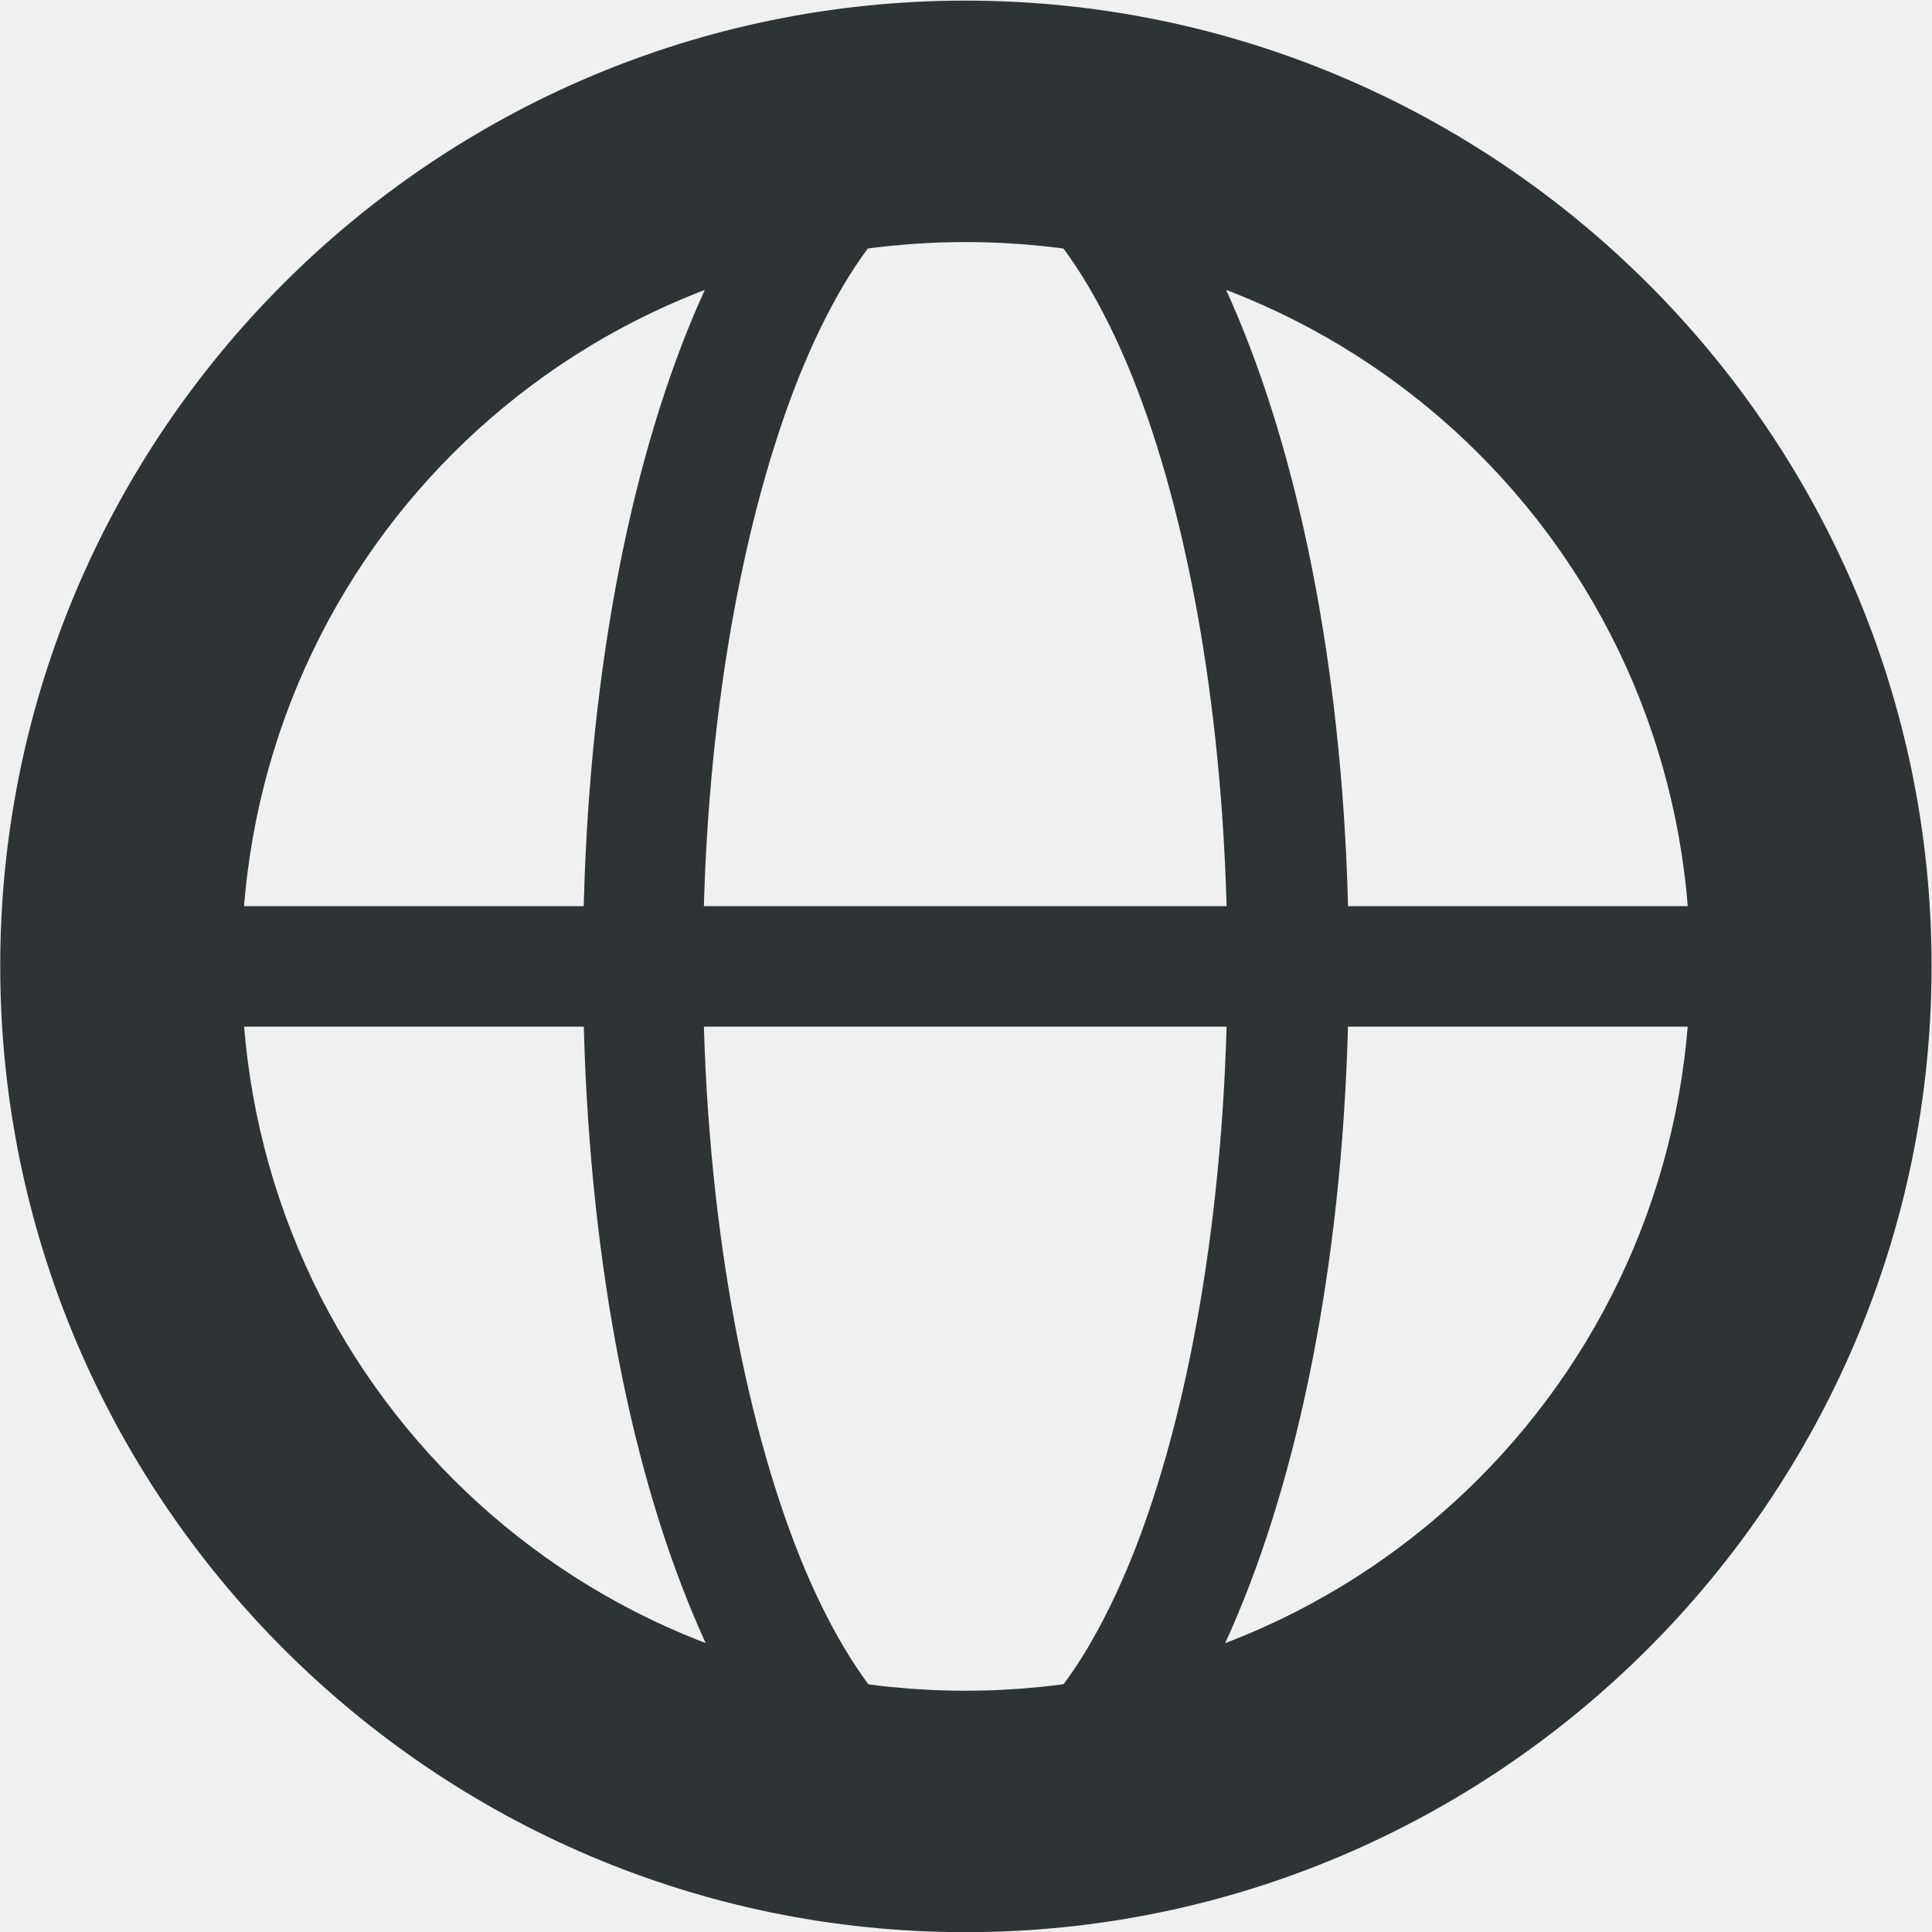
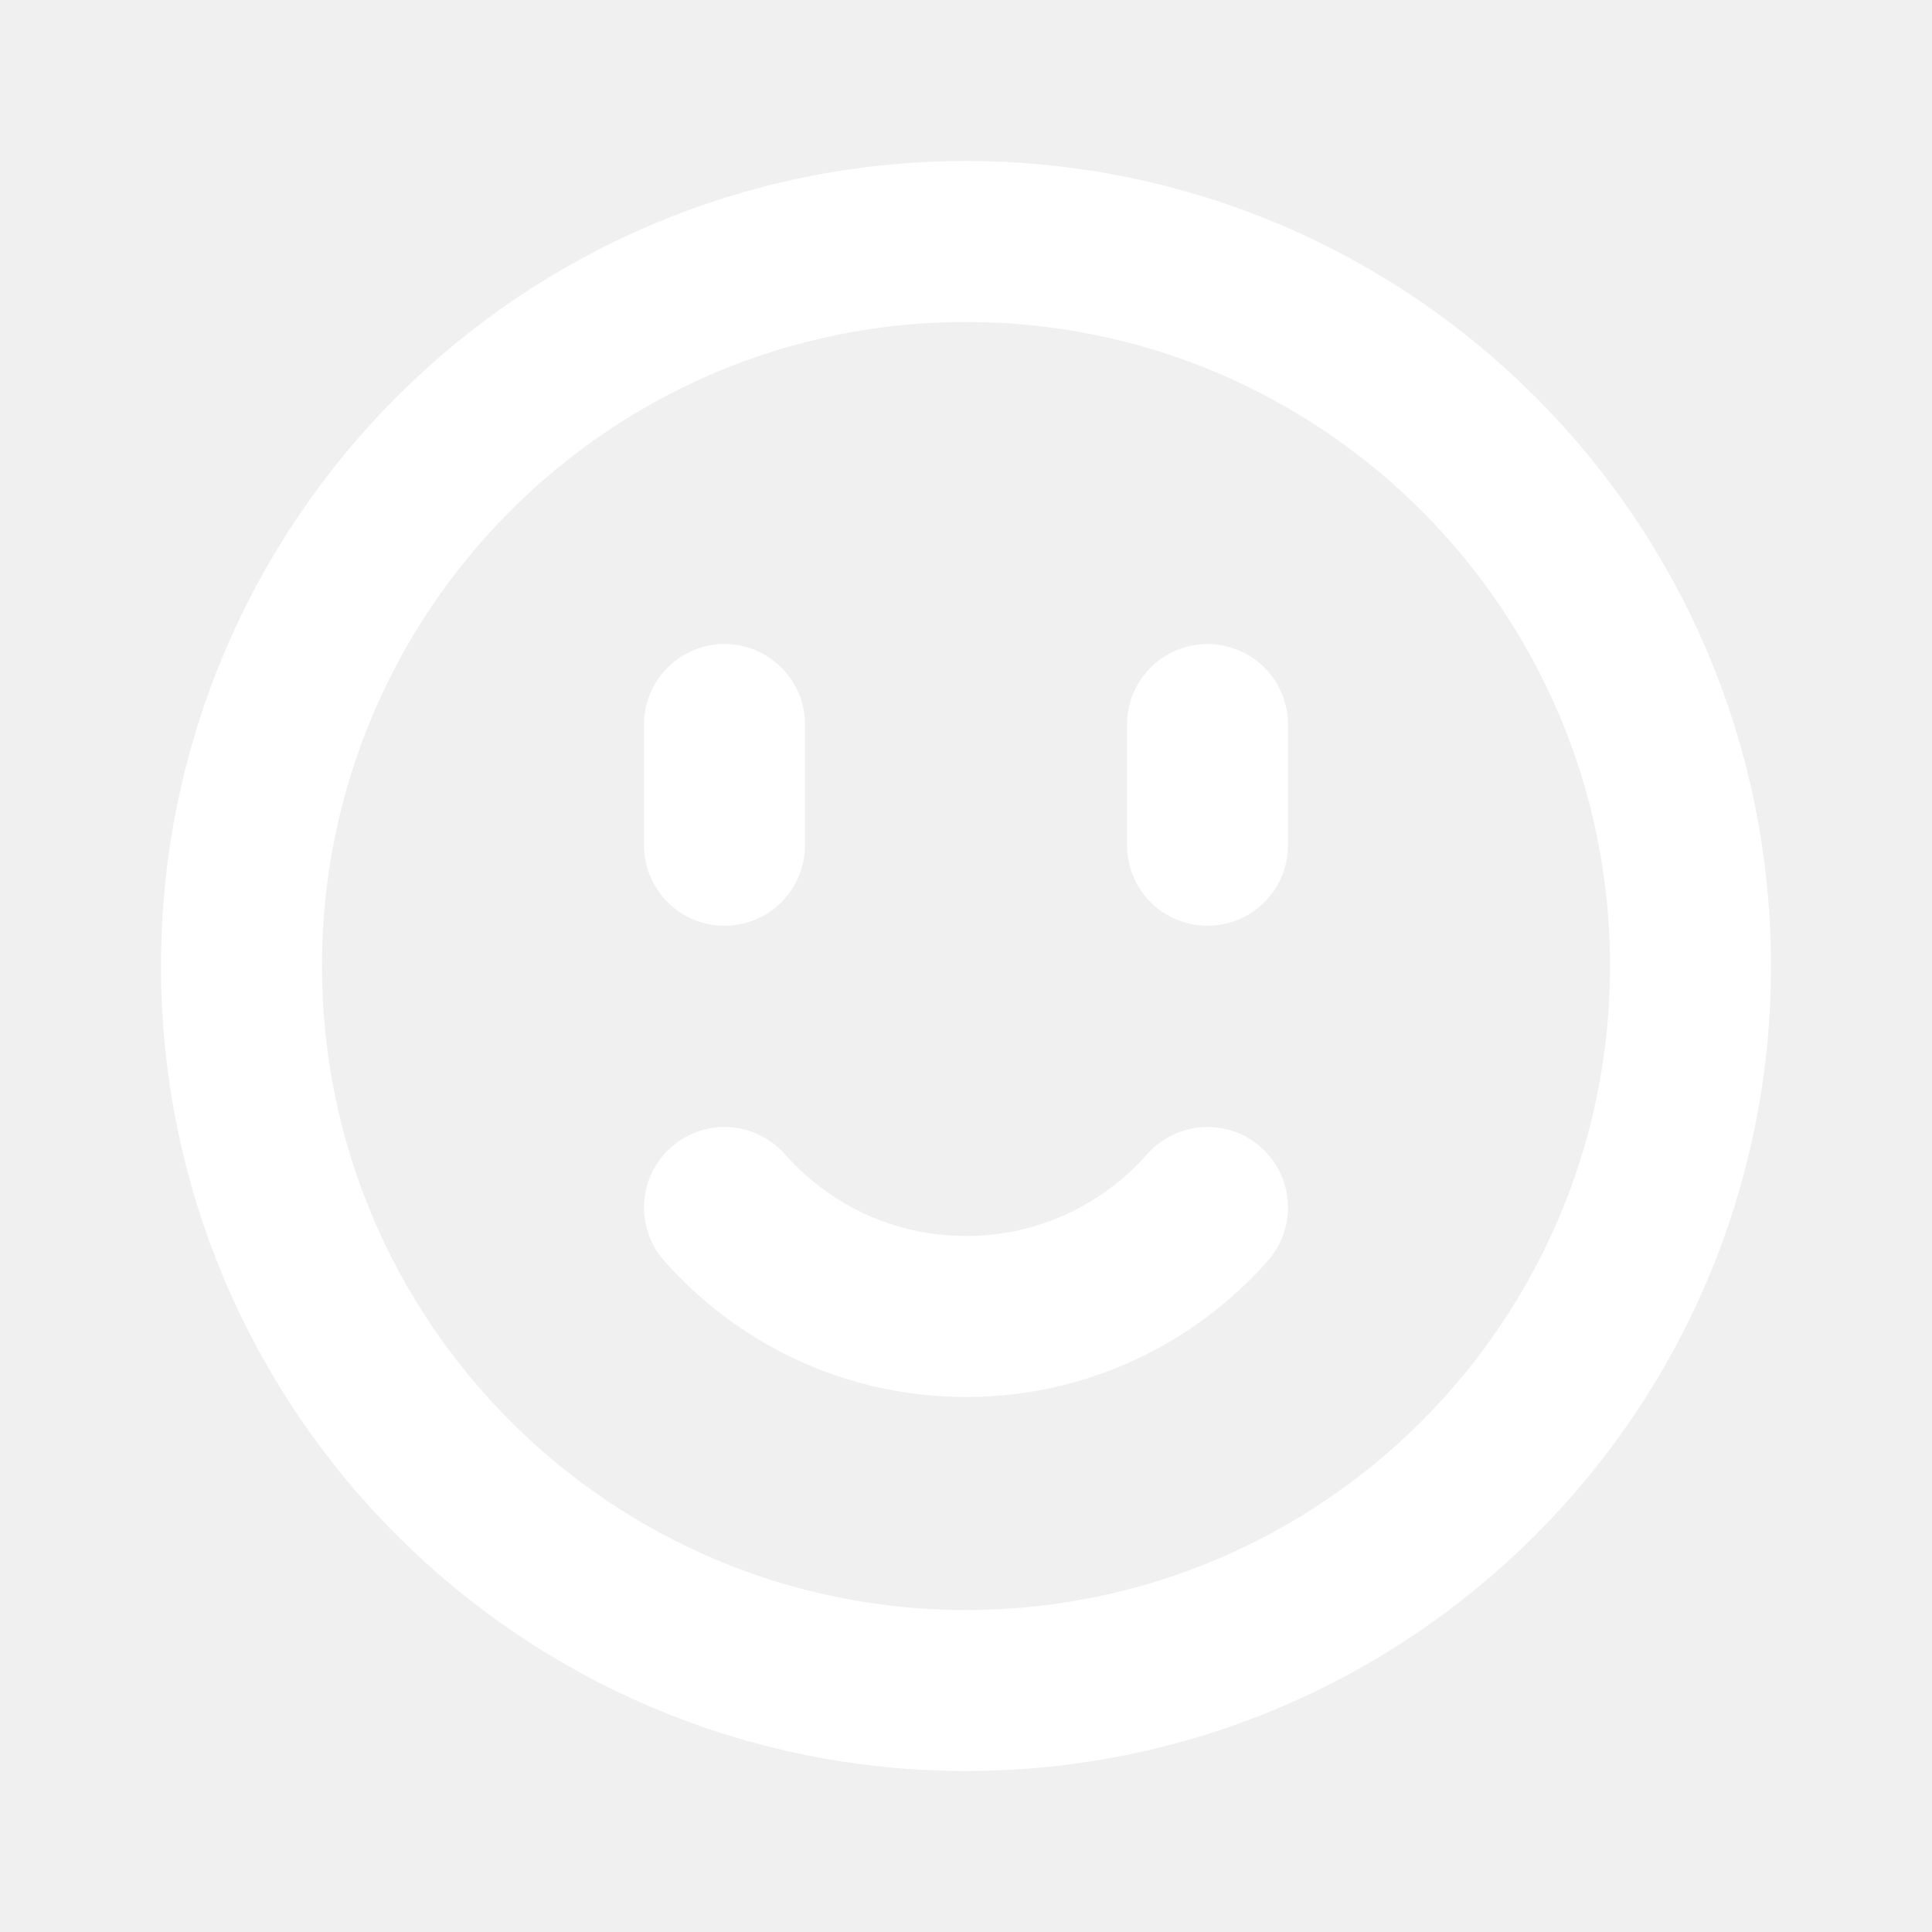
- <svg xmlns="http://www.w3.org/2000/svg" id="svg4043" version="1.1" viewBox="0 0 4.233 4.233" height="4.233mm" width="4.233mm">
-   <defs id="defs4037" />
-   <g transform="translate(-86.32978,-68.09764)" id="layer1">
-     <g style="stroke-width:1;fill:#2e3436;fill-opacity:1" transform="matrix(0.9999003,0,0,1,-7.182383,-1.879993)" id="g842">
-       <g style="stroke-width:1;fill:#2e3436;fill-opacity:1" id="g836">
-         <path id="path5166" d="m 95.637,69.979 c -1.166,0 -2.115,0.949 -2.115,2.115 0,1.166 0.949,2.117 2.115,2.117 1.166,0 2.117,-0.951 2.117,-2.117 0,-1.166 -0.951,-2.115 -2.117,-2.115 z m 0,0.529 c 0.88,0 1.588,0.706 1.588,1.586 0,0.88 -0.708,1.588 -1.588,1.588 -0.88,0 -1.586,-0.708 -1.586,-1.588 0,-0.88 0.706,-1.586 1.586,-1.586 z" style="color:#000000;font-style:normal;font-variant:normal;font-weight:normal;font-stretch:normal;font-size:medium;line-height:normal;font-family:sans-serif;font-variant-ligatures:normal;font-variant-position:normal;font-variant-caps:normal;font-variant-numeric:normal;font-variant-alternates:normal;font-feature-settings:normal;text-indent:0;text-align:start;text-decoration:none;text-decoration-line:none;text-decoration-style:solid;text-decoration-color:#000000;letter-spacing:normal;word-spacing:normal;text-transform:none;writing-mode:lr-tb;direction:ltr;text-orientation:mixed;dominant-baseline:auto;baseline-shift:baseline;text-anchor:start;white-space:normal;shape-padding:0;clip-rule:nonzero;display:inline;overflow:visible;visibility:visible;opacity:1;isolation:auto;mix-blend-mode:normal;color-interpolation:sRGB;color-interpolation-filters:linearRGB;solid-color:#000000;solid-opacity:1;vector-effect:none;fill:#2e3436;fill-opacity:1;fill-rule:nonzero;stroke:none;stroke-width:0.529;stroke-linecap:round;stroke-linejoin:round;stroke-miterlimit:4;stroke-dasharray:none;stroke-dashoffset:0;stroke-opacity:1;color-rendering:auto;image-rendering:auto;shape-rendering:auto;text-rendering:auto;enable-background:accumulate" />
-       </g>
-       <path style="color:#000000;font-style:normal;font-variant:normal;font-weight:normal;font-stretch:normal;font-size:medium;line-height:normal;font-family:sans-serif;font-variant-ligatures:normal;font-variant-position:normal;font-variant-caps:normal;font-variant-numeric:normal;font-variant-alternates:normal;font-feature-settings:normal;text-indent:0;text-align:start;text-decoration:none;text-decoration-line:none;text-decoration-style:solid;text-decoration-color:#000000;letter-spacing:normal;word-spacing:normal;text-transform:none;writing-mode:lr-tb;direction:ltr;text-orientation:mixed;dominant-baseline:auto;baseline-shift:baseline;text-anchor:start;white-space:normal;shape-padding:0;clip-rule:nonzero;display:inline;overflow:visible;visibility:visible;opacity:1;isolation:auto;mix-blend-mode:normal;color-interpolation:sRGB;color-interpolation-filters:linearRGB;solid-color:#000000;solid-opacity:1;vector-effect:none;fill:#2e3436;fill-opacity:1;fill-rule:nonzero;stroke:none;stroke-width:0.265;stroke-linecap:round;stroke-linejoin:round;stroke-miterlimit:4;stroke-dasharray:none;stroke-dashoffset:0;stroke-opacity:1;color-rendering:auto;image-rendering:auto;shape-rendering:auto;text-rendering:auto;enable-background:accumulate" d="m 95.637,70.109 c -0.144,0 -0.272,0.078 -0.373,0.189 -0.101,0.112 -0.182,0.261 -0.25,0.439 -0.136,0.356 -0.215,0.83 -0.215,1.355 0,0.525 0.079,1.001 0.215,1.357 0.068,0.178 0.149,0.328 0.25,0.439 0.101,0.112 0.229,0.188 0.373,0.188 0.144,0 0.272,-0.076 0.373,-0.188 0.101,-0.112 0.182,-0.261 0.25,-0.439 0.136,-0.356 0.217,-0.832 0.217,-1.357 0,-0.525 -0.081,-0.999 -0.217,-1.355 -0.068,-0.178 -0.149,-0.328 -0.25,-0.439 -0.101,-0.112 -0.229,-0.189 -0.373,-0.189 z m 0,0.266 c 0.051,0 0.109,0.026 0.178,0.102 0.068,0.076 0.139,0.198 0.199,0.355 0.12,0.314 0.197,0.764 0.197,1.262 0,0.498 -0.077,0.949 -0.197,1.264 -0.06,0.157 -0.131,0.28 -0.199,0.355 -0.068,0.076 -0.127,0.102 -0.178,0.102 -0.051,0 -0.107,-0.026 -0.176,-0.102 -0.068,-0.076 -0.139,-0.198 -0.199,-0.355 C 95.142,73.043 95.062,72.592 95.062,72.094 c 0,-0.498 0.079,-0.947 0.199,-1.262 0.06,-0.157 0.131,-0.28 0.199,-0.355 C 95.529,70.401 95.586,70.375 95.637,70.375 Z" id="circle5168" />
-       <path style="color:#000000;font-style:normal;font-variant:normal;font-weight:normal;font-stretch:normal;font-size:medium;line-height:normal;font-family:sans-serif;font-variant-ligatures:normal;font-variant-position:normal;font-variant-caps:normal;font-variant-numeric:normal;font-variant-alternates:normal;font-feature-settings:normal;text-indent:0;text-align:start;text-decoration:none;text-decoration-line:none;text-decoration-style:solid;text-decoration-color:#000000;letter-spacing:normal;word-spacing:normal;text-transform:none;writing-mode:lr-tb;direction:ltr;text-orientation:mixed;dominant-baseline:auto;baseline-shift:baseline;text-anchor:start;white-space:normal;shape-padding:0;clip-rule:nonzero;display:inline;overflow:visible;visibility:visible;opacity:1;isolation:auto;mix-blend-mode:normal;color-interpolation:sRGB;color-interpolation-filters:linearRGB;solid-color:#000000;solid-opacity:1;vector-effect:none;fill:#2e3436;fill-opacity:1;fill-rule:nonzero;stroke:none;stroke-width:0.265;stroke-linecap:butt;stroke-linejoin:miter;stroke-miterlimit:4;stroke-dasharray:none;stroke-dashoffset:0;stroke-opacity:1;color-rendering:auto;image-rendering:auto;shape-rendering:auto;text-rendering:auto;enable-background:accumulate" d="m 93.697,71.963 v 0.264 h 3.969 v -0.264 z" id="path5170" />
-     </g>
-   </g>
+ <svg xmlns="http://www.w3.org/2000/svg" width="24" height="24" viewBox="0 0 24 24" fill="none">
+   <path d="M9 15C9.733 15.83 10.805 16.354 12 16.354C13.195 16.354 14.267 15.83 15 15M9 10.5V9M15 10.5V9M21 12C21 16.971 16.971 21 12 21C7.029 21 3 16.971 3 12C3 7.029 7.029 3 12 3C16.971 3 21 7.029 21 12Z" stroke="white" stroke-width="2" stroke-linecap="round" stroke-linejoin="round" />
</svg>
